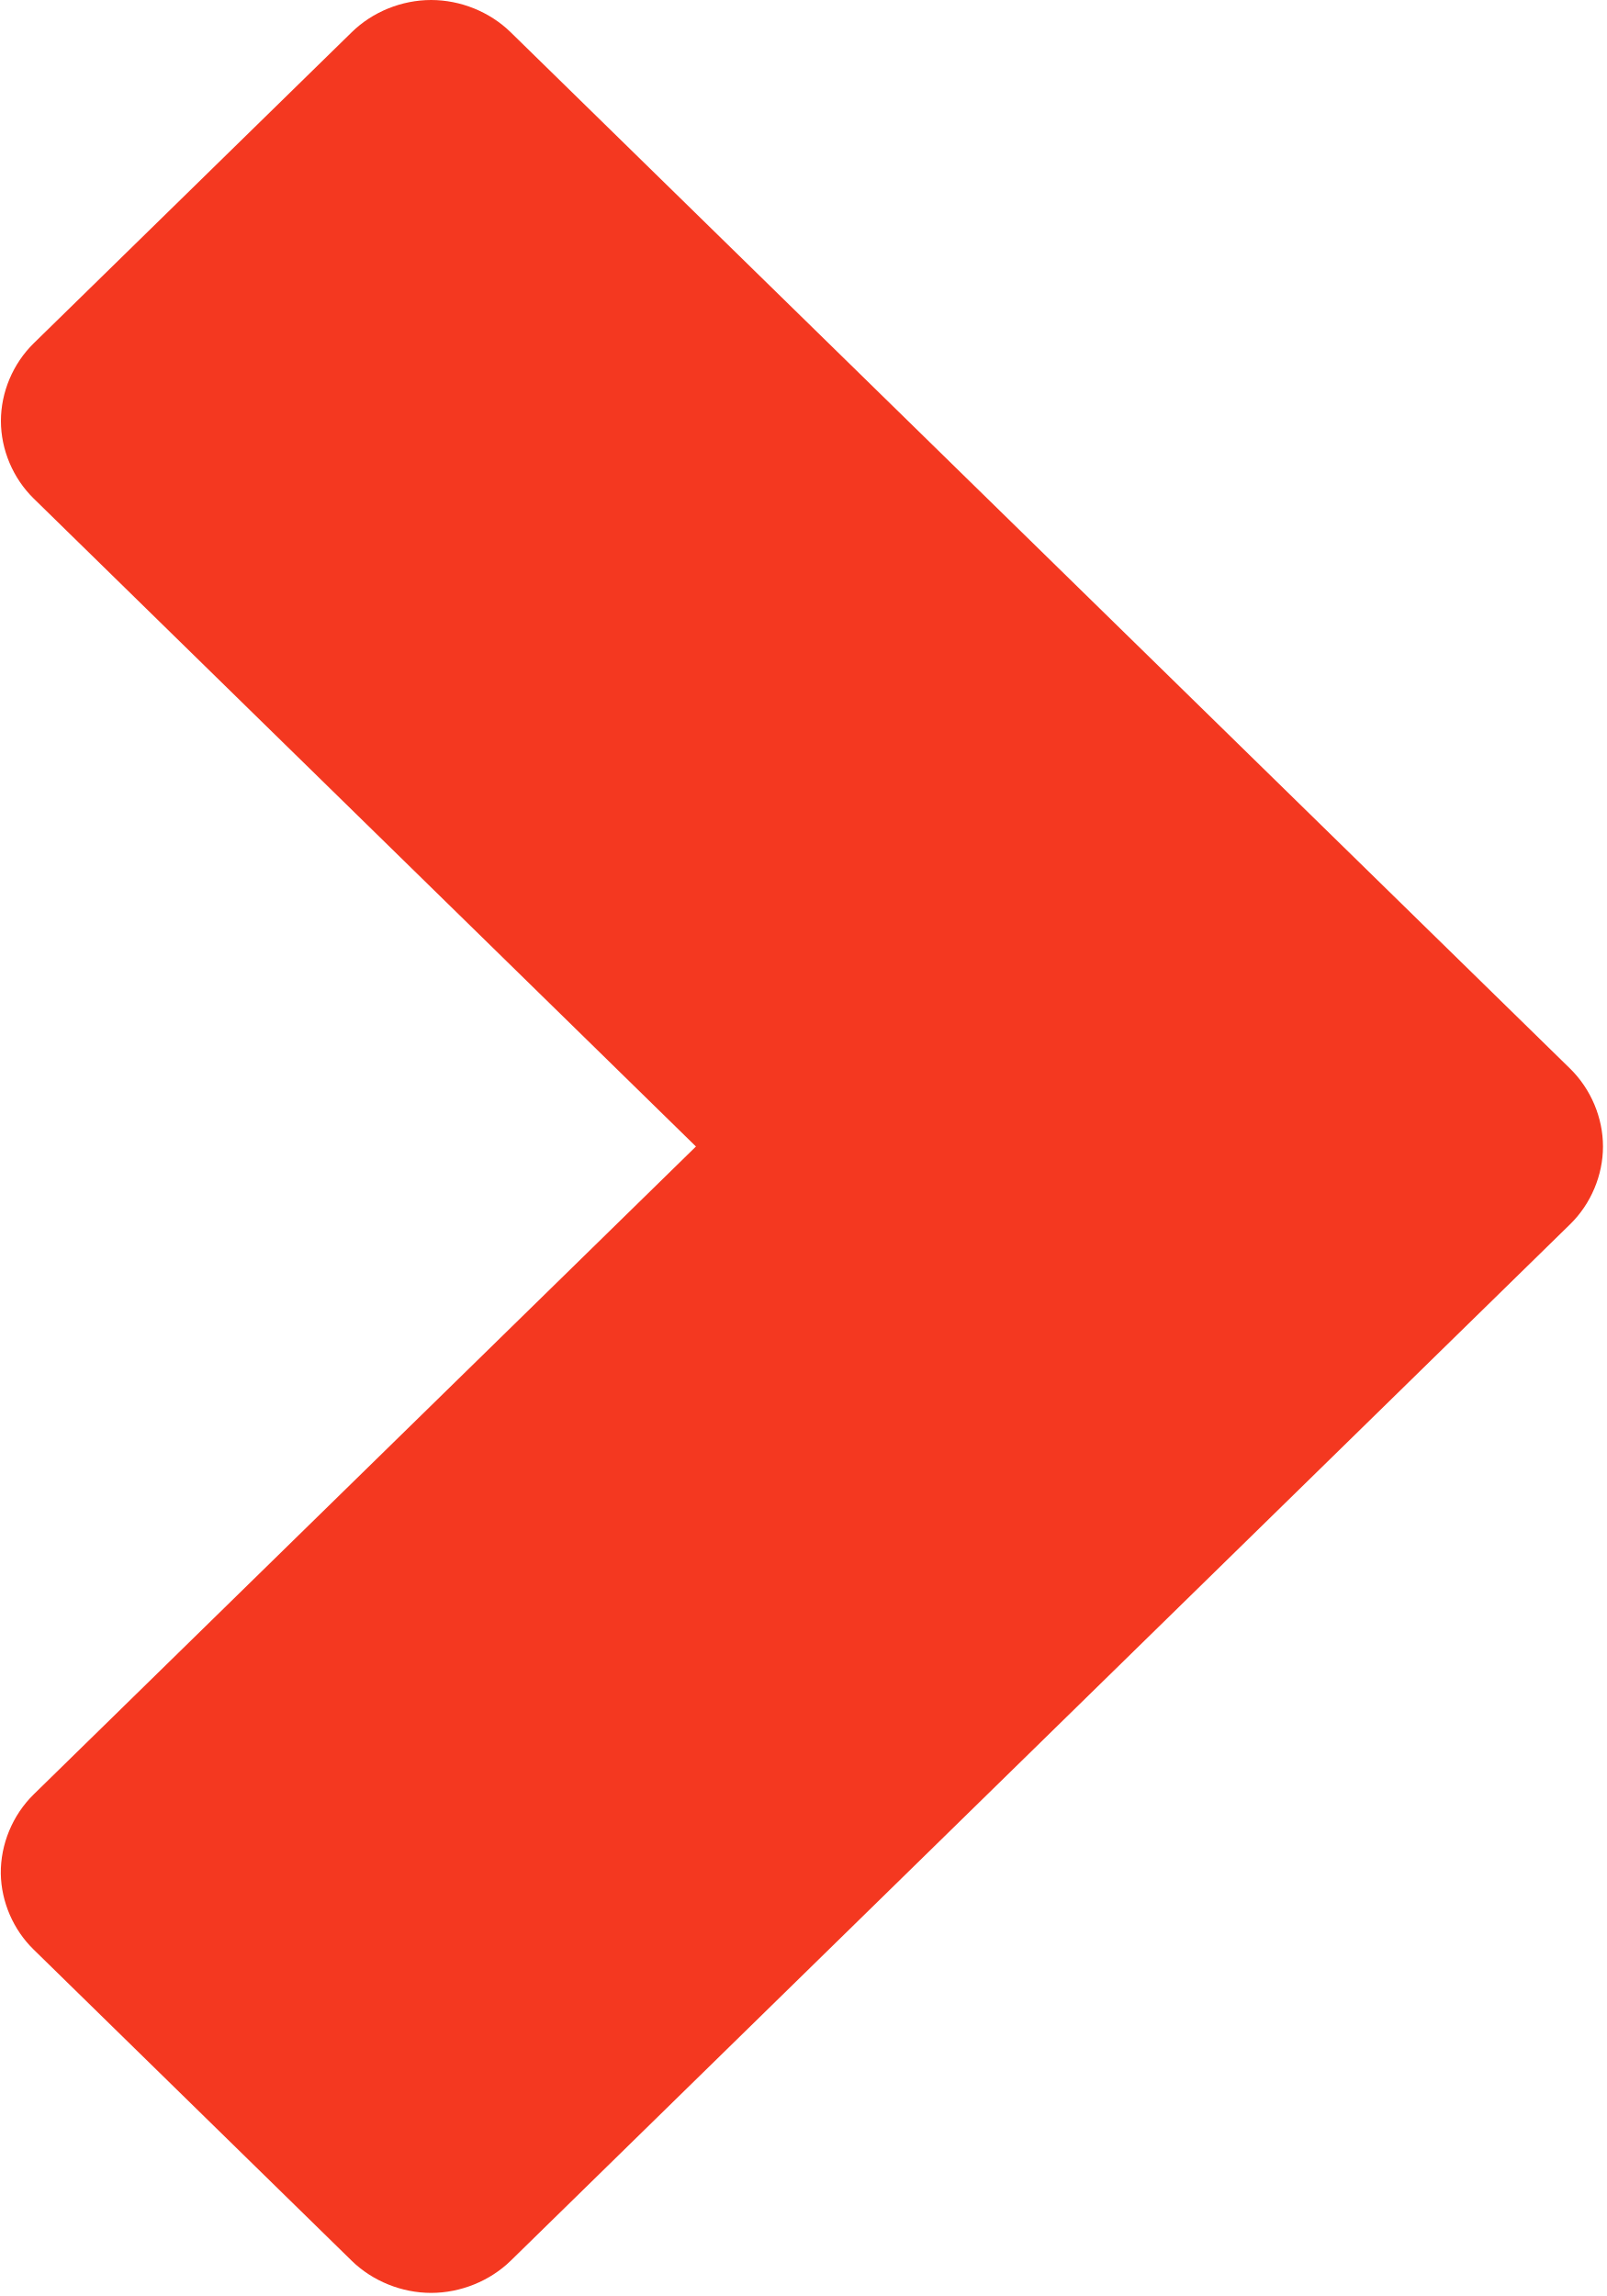
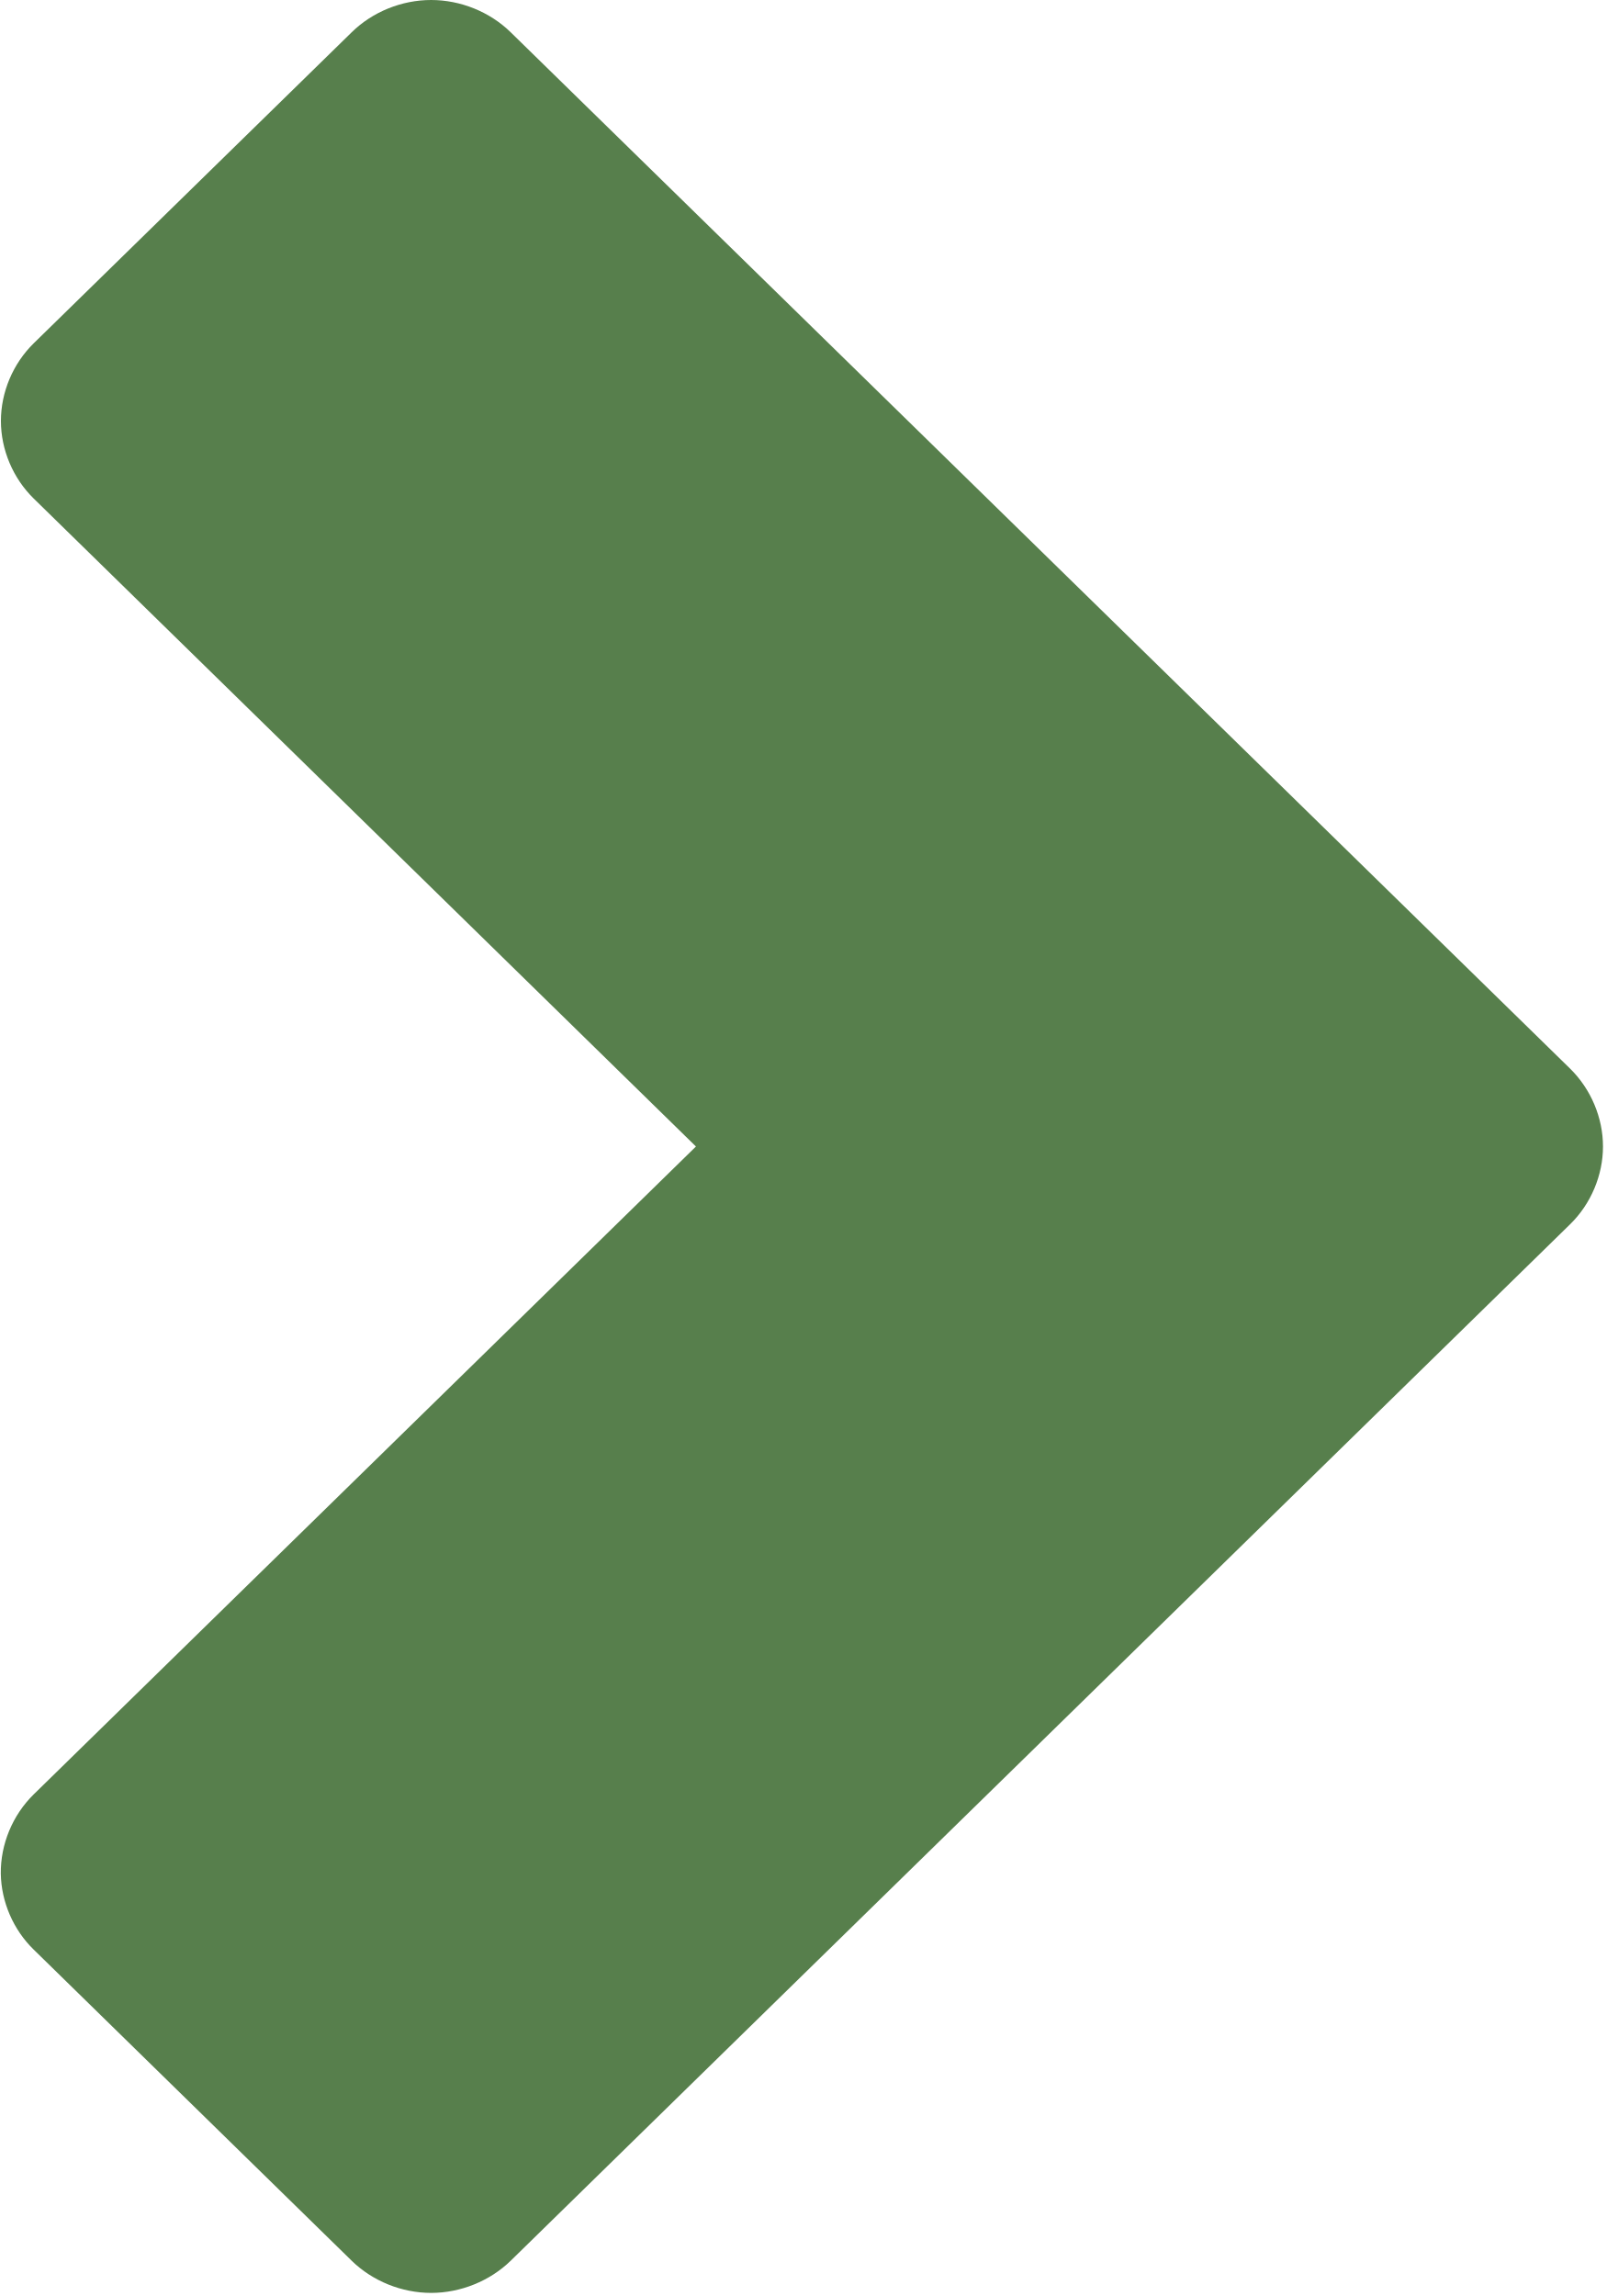
<svg xmlns="http://www.w3.org/2000/svg" width="14px" height="20px" viewBox="0 0 14 20" version="1.1">
  <defs />
  <g id="Page-1" stroke="none" stroke-width="1" fill="none" fill-rule="evenodd">
-     <g id="right-arrow" fill-rule="nonzero" fill="#F43820">
+     <g id="right-arrow" fill-rule="nonzero" fill="#577F4C">
      <path d="M0.007,16.321 C0.011,16.567 0.116,16.81 0.294,16.983 L3.064,19.693 C3.245,19.87 3.5,19.973 3.756,19.973 C4.012,19.973 4.267,19.87 4.449,19.693 L13.679,10.664 C13.86,10.487 13.965,10.237 13.965,9.987 C13.965,9.736 13.86,9.487 13.679,9.309 L4.449,0.281 C4.267,0.103 4.012,0 3.756,0 C3.5,0 3.245,0.103 3.064,0.281 L0.294,2.99 C0.113,3.167 0.008,3.416 0.008,3.667 C0.008,3.917 0.113,4.166 0.294,4.343 L6.063,9.987 L0.294,15.63 C0.109,15.811 0.004,16.066 0.007,16.321 L0.007,16.321 Z" id="Shape" />
    </g>
  </g>
</svg>
